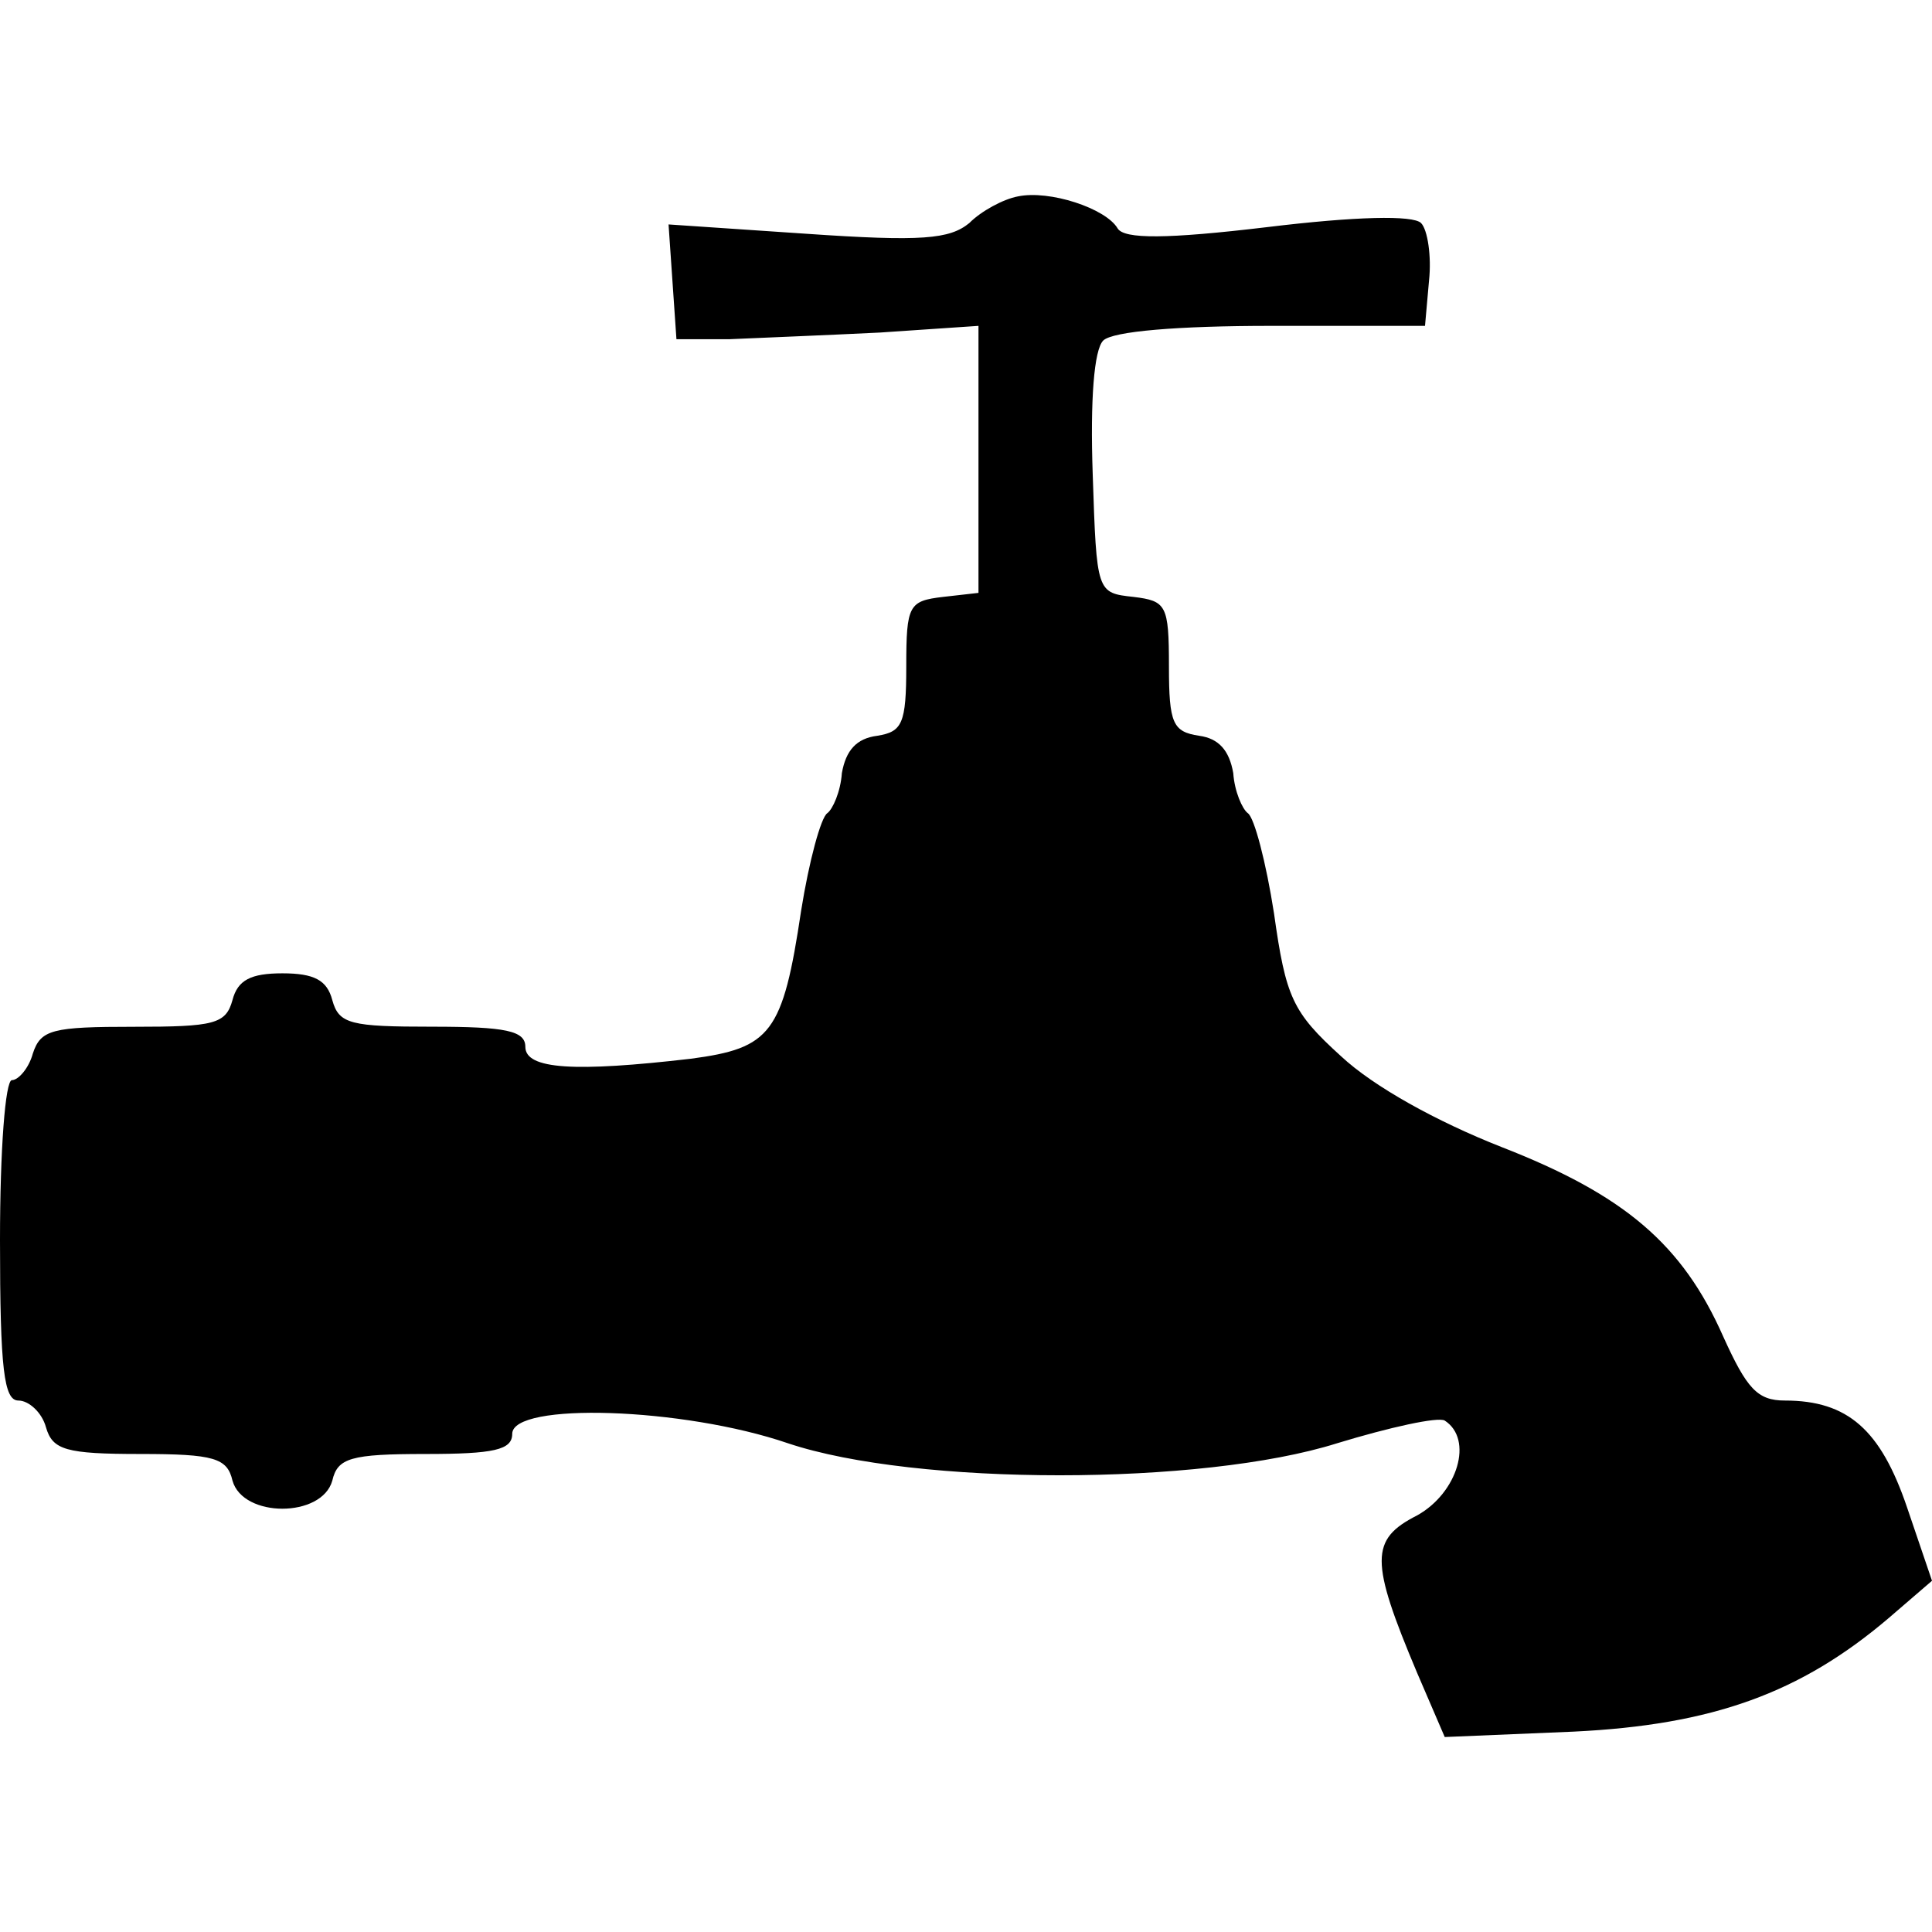
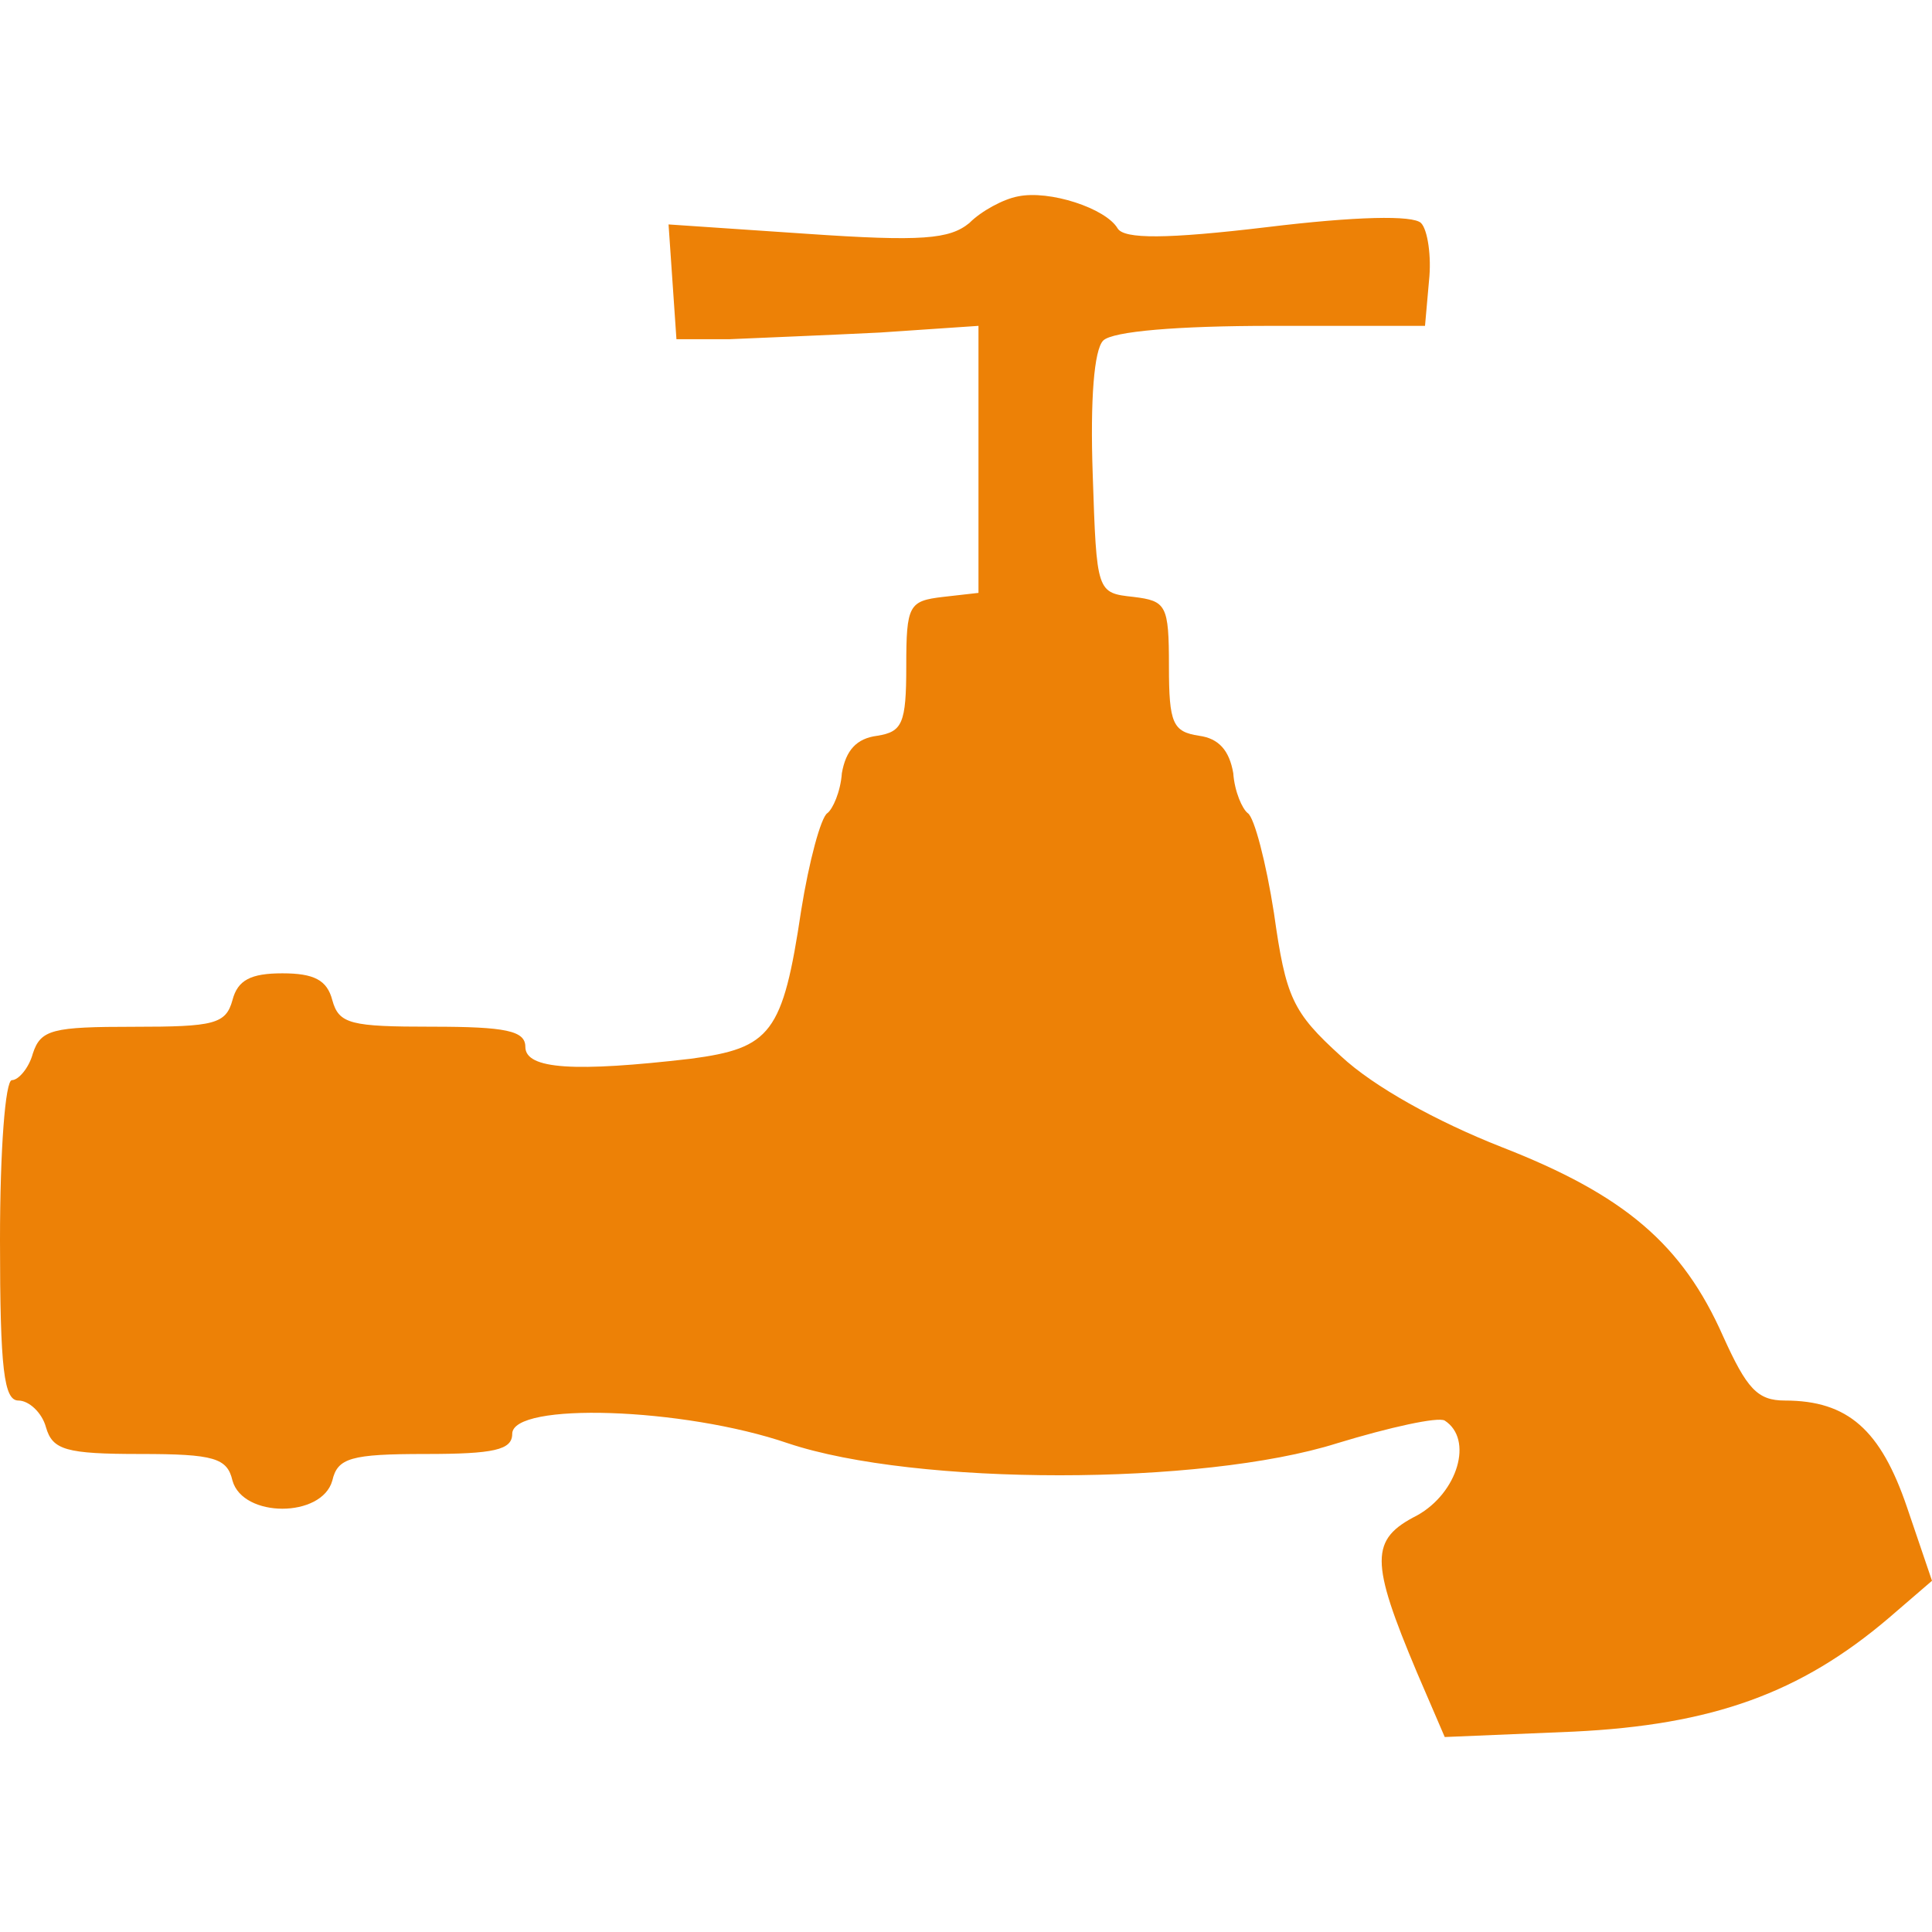
<svg xmlns="http://www.w3.org/2000/svg" role="img" viewBox="0 0 24 24">
-   <path d="M12.644 2.44c-.179.033-.456.182-.603.331-.245.2-.588.232-2.023.133l-1.713-.116.049.713.049.713h.652c.36-.016 1.207-.05 1.876-.083l1.224-.083v3.317l-.44.05c-.425.05-.457.1-.457.862 0 .713-.05.813-.36.863-.26.033-.39.182-.44.464-.016.232-.114.448-.18.497-.08.05-.228.597-.326 1.211-.228 1.526-.375 1.708-1.37 1.84-1.436.167-2.056.134-2.056-.148 0-.2-.244-.25-1.158-.25-1.012 0-1.158-.032-1.24-.33-.065-.25-.228-.333-.62-.333s-.555.083-.62.332c-.082.299-.228.332-1.224.332-1.011 0-1.158.033-1.256.332-.049.182-.18.331-.26.331-.082 0-.148.863-.148 1.99 0 1.609.05 1.99.229 1.99.13 0 .293.15.342.332.082.282.245.332 1.175.332.914 0 1.077.05 1.142.331.13.465 1.11.465 1.24 0 .065-.282.228-.331 1.158-.331.849 0 1.077-.05 1.077-.25 0-.397 2.121-.33 3.426.117 1.583.53 5.14.53 6.82 0 .653-.199 1.256-.332 1.338-.282.359.232.163.896-.343 1.178-.587.298-.587.563 0 1.956l.343.797 1.599-.067c1.73-.083 2.822-.48 3.915-1.41l.539-.464-.31-.912c-.327-.962-.734-1.327-1.518-1.327-.342 0-.473-.149-.766-.796-.506-1.144-1.224-1.758-2.758-2.355-.799-.315-1.582-.746-1.99-1.127-.604-.548-.685-.73-.832-1.775-.098-.63-.245-1.194-.326-1.244-.066-.05-.164-.265-.18-.497-.049-.282-.18-.431-.424-.464-.326-.05-.375-.15-.375-.863 0-.763-.033-.812-.44-.862-.458-.05-.458-.05-.507-1.526-.032-.929.017-1.542.13-1.658.115-.116.93-.183 2.09-.183h1.908l.05-.564c.032-.298-.017-.63-.099-.713-.098-.1-.816-.083-1.909.05-1.256.15-1.778.15-1.86.017-.146-.25-.848-.481-1.24-.398z" />
+   <path fill="#ED8106" d="M12.644 2.44c-.179.033-.456.182-.603.331-.245.2-.588.232-2.023.133l-1.713-.116.049.713.049.713h.652c.36-.016 1.207-.05 1.876-.083l1.224-.083v3.317l-.44.05c-.425.05-.457.1-.457.862 0 .713-.05.813-.36.863-.26.033-.39.182-.44.464-.016.232-.114.448-.18.497-.08.05-.228.597-.326 1.211-.228 1.526-.375 1.708-1.37 1.84-1.436.167-2.056.134-2.056-.148 0-.2-.244-.25-1.158-.25-1.012 0-1.158-.032-1.24-.33-.065-.25-.228-.333-.62-.333s-.555.083-.62.332c-.082.299-.228.332-1.224.332-1.011 0-1.158.033-1.256.332-.049.182-.18.331-.26.331-.082 0-.148.863-.148 1.99 0 1.609.05 1.99.229 1.99.13 0 .293.15.342.332.082.282.245.332 1.175.332.914 0 1.077.05 1.142.331.13.465 1.11.465 1.24 0 .065-.282.228-.331 1.158-.331.849 0 1.077-.05 1.077-.25 0-.397 2.121-.33 3.426.117 1.583.53 5.14.53 6.82 0 .653-.199 1.256-.332 1.338-.282.359.232.163.896-.343 1.178-.587.298-.587.563 0 1.956l.343.797 1.599-.067c1.73-.083 2.822-.48 3.915-1.41l.539-.464-.31-.912c-.327-.962-.734-1.327-1.518-1.327-.342 0-.473-.149-.766-.796-.506-1.144-1.224-1.758-2.758-2.355-.799-.315-1.582-.746-1.99-1.127-.604-.548-.685-.73-.832-1.775-.098-.63-.245-1.194-.326-1.244-.066-.05-.164-.265-.18-.497-.049-.282-.18-.431-.424-.464-.326-.05-.375-.15-.375-.863 0-.763-.033-.812-.44-.862-.458-.05-.458-.05-.507-1.526-.032-.929.017-1.542.13-1.658.115-.116.93-.183 2.09-.183h1.908l.05-.564c.032-.298-.017-.63-.099-.713-.098-.1-.816-.083-1.909.05-1.256.15-1.778.15-1.86.017-.146-.25-.848-.481-1.24-.398z" />
</svg>
